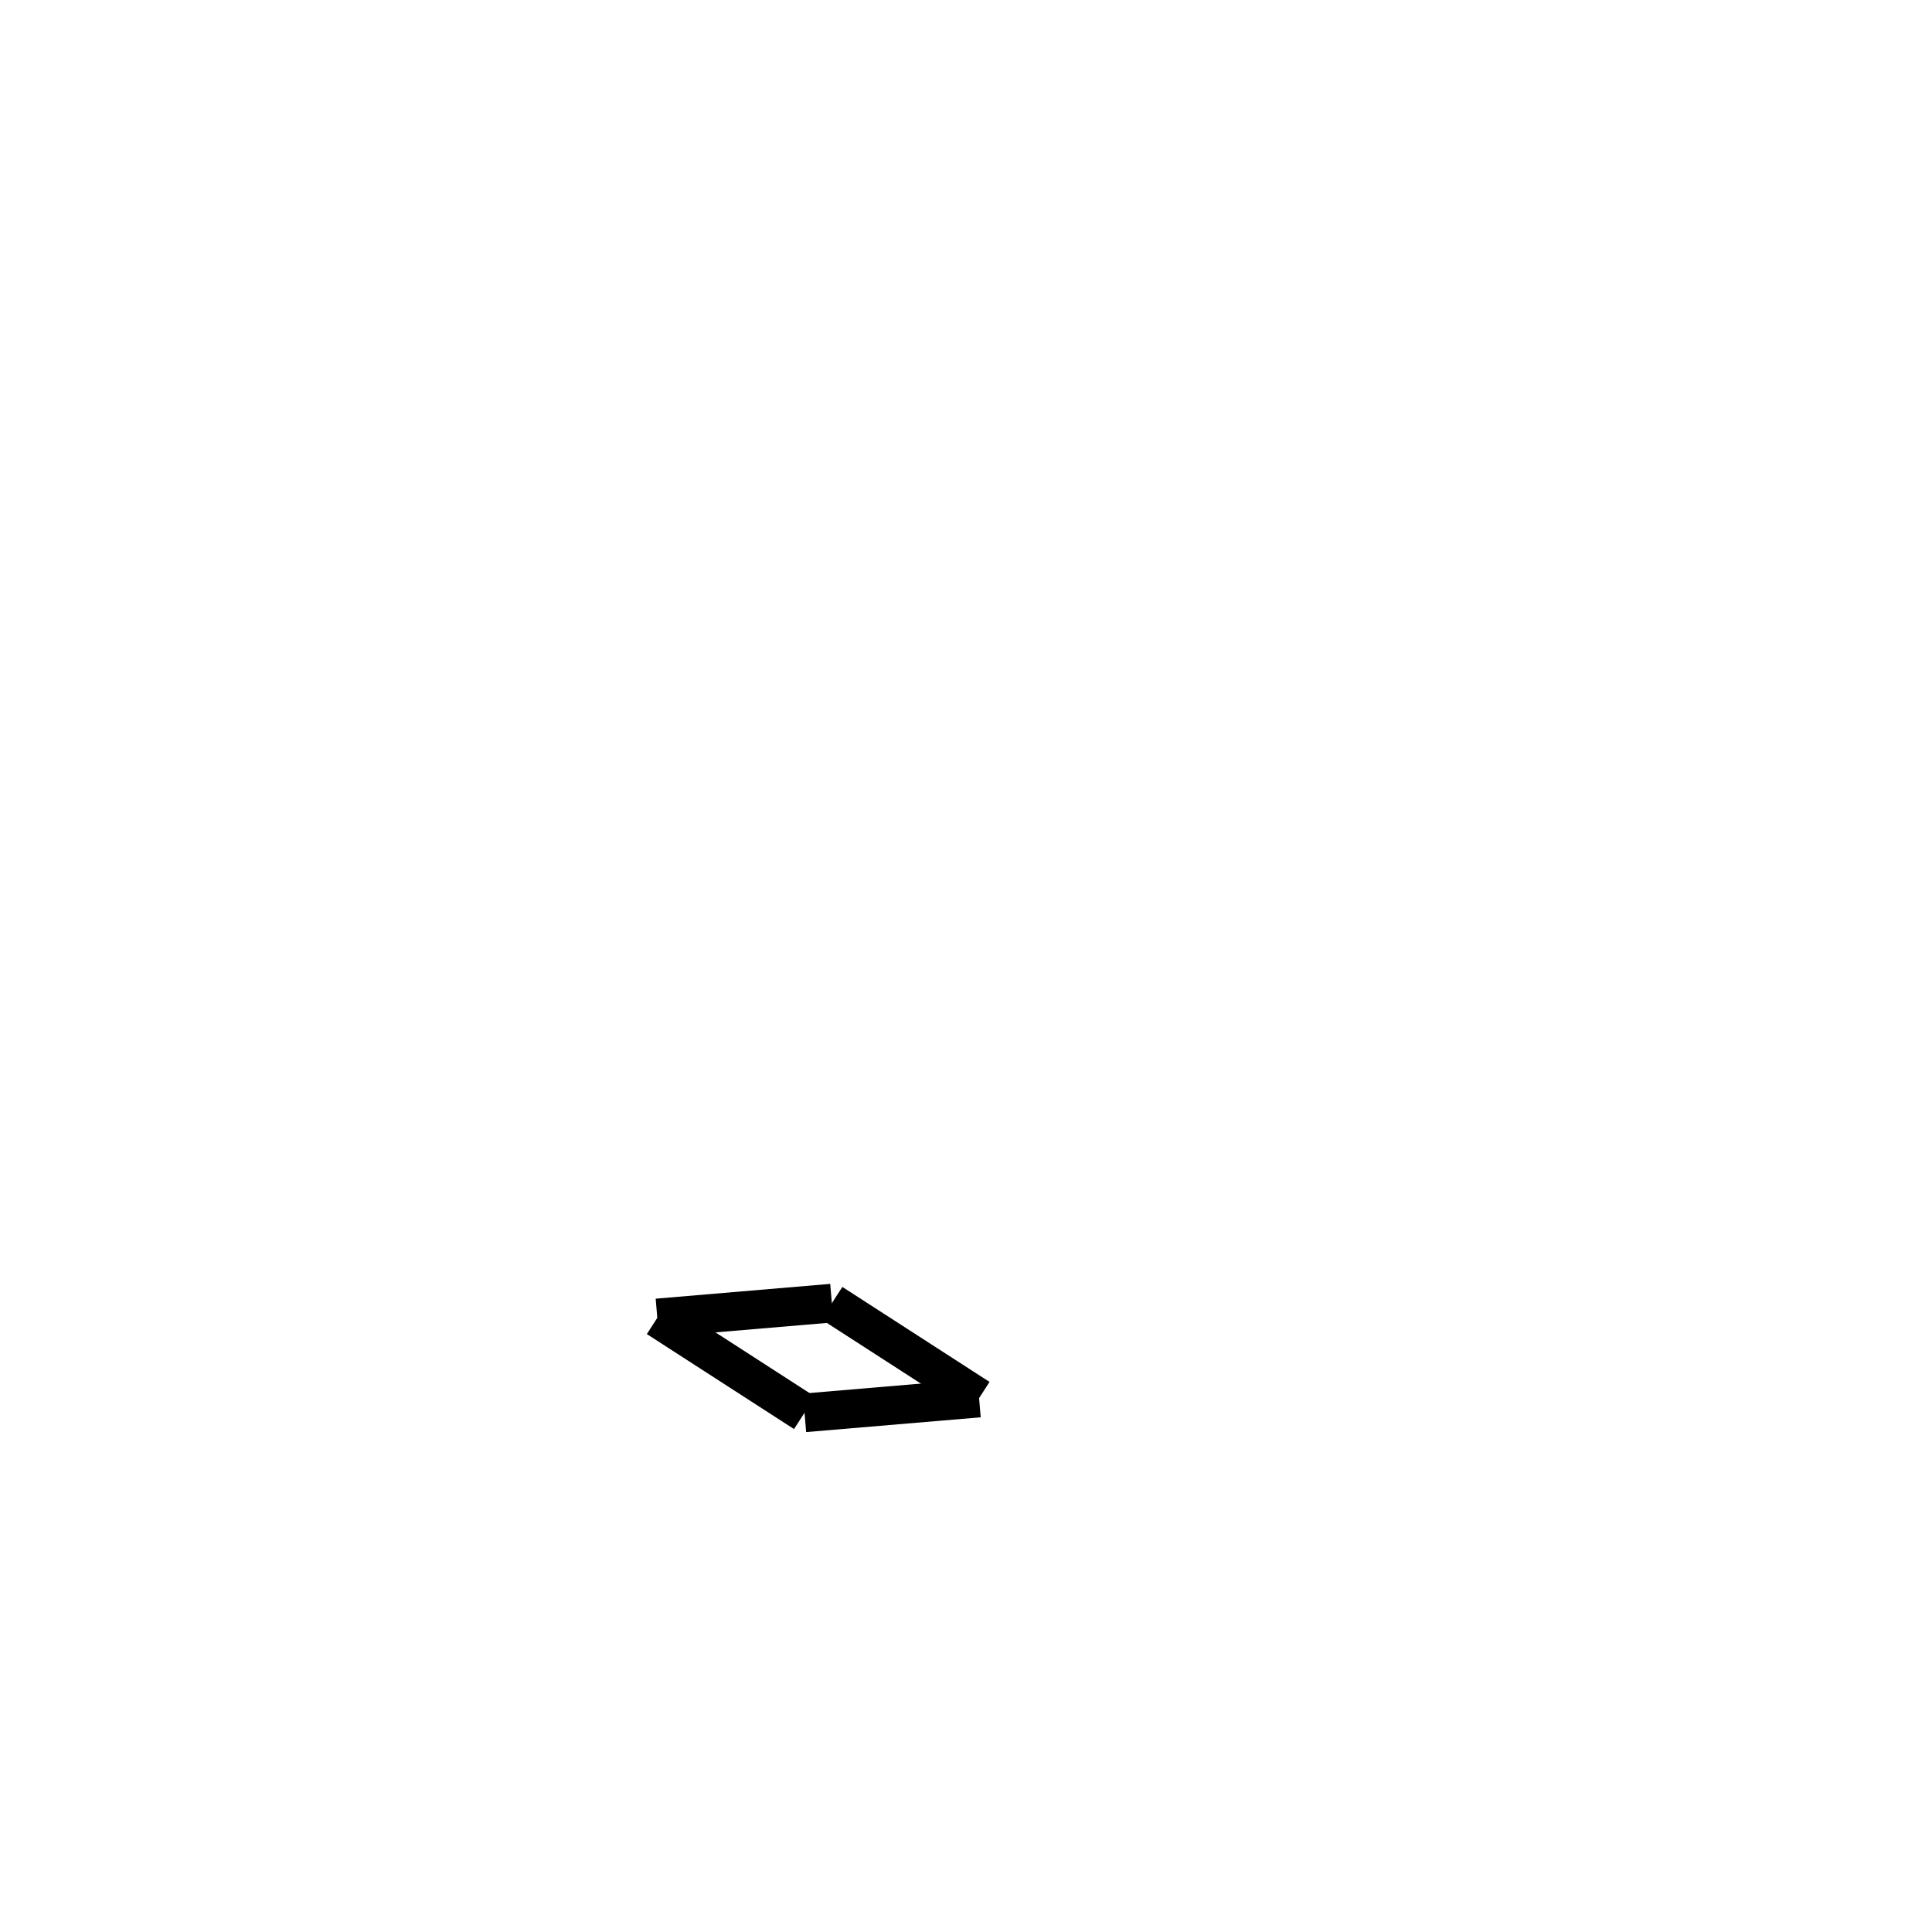
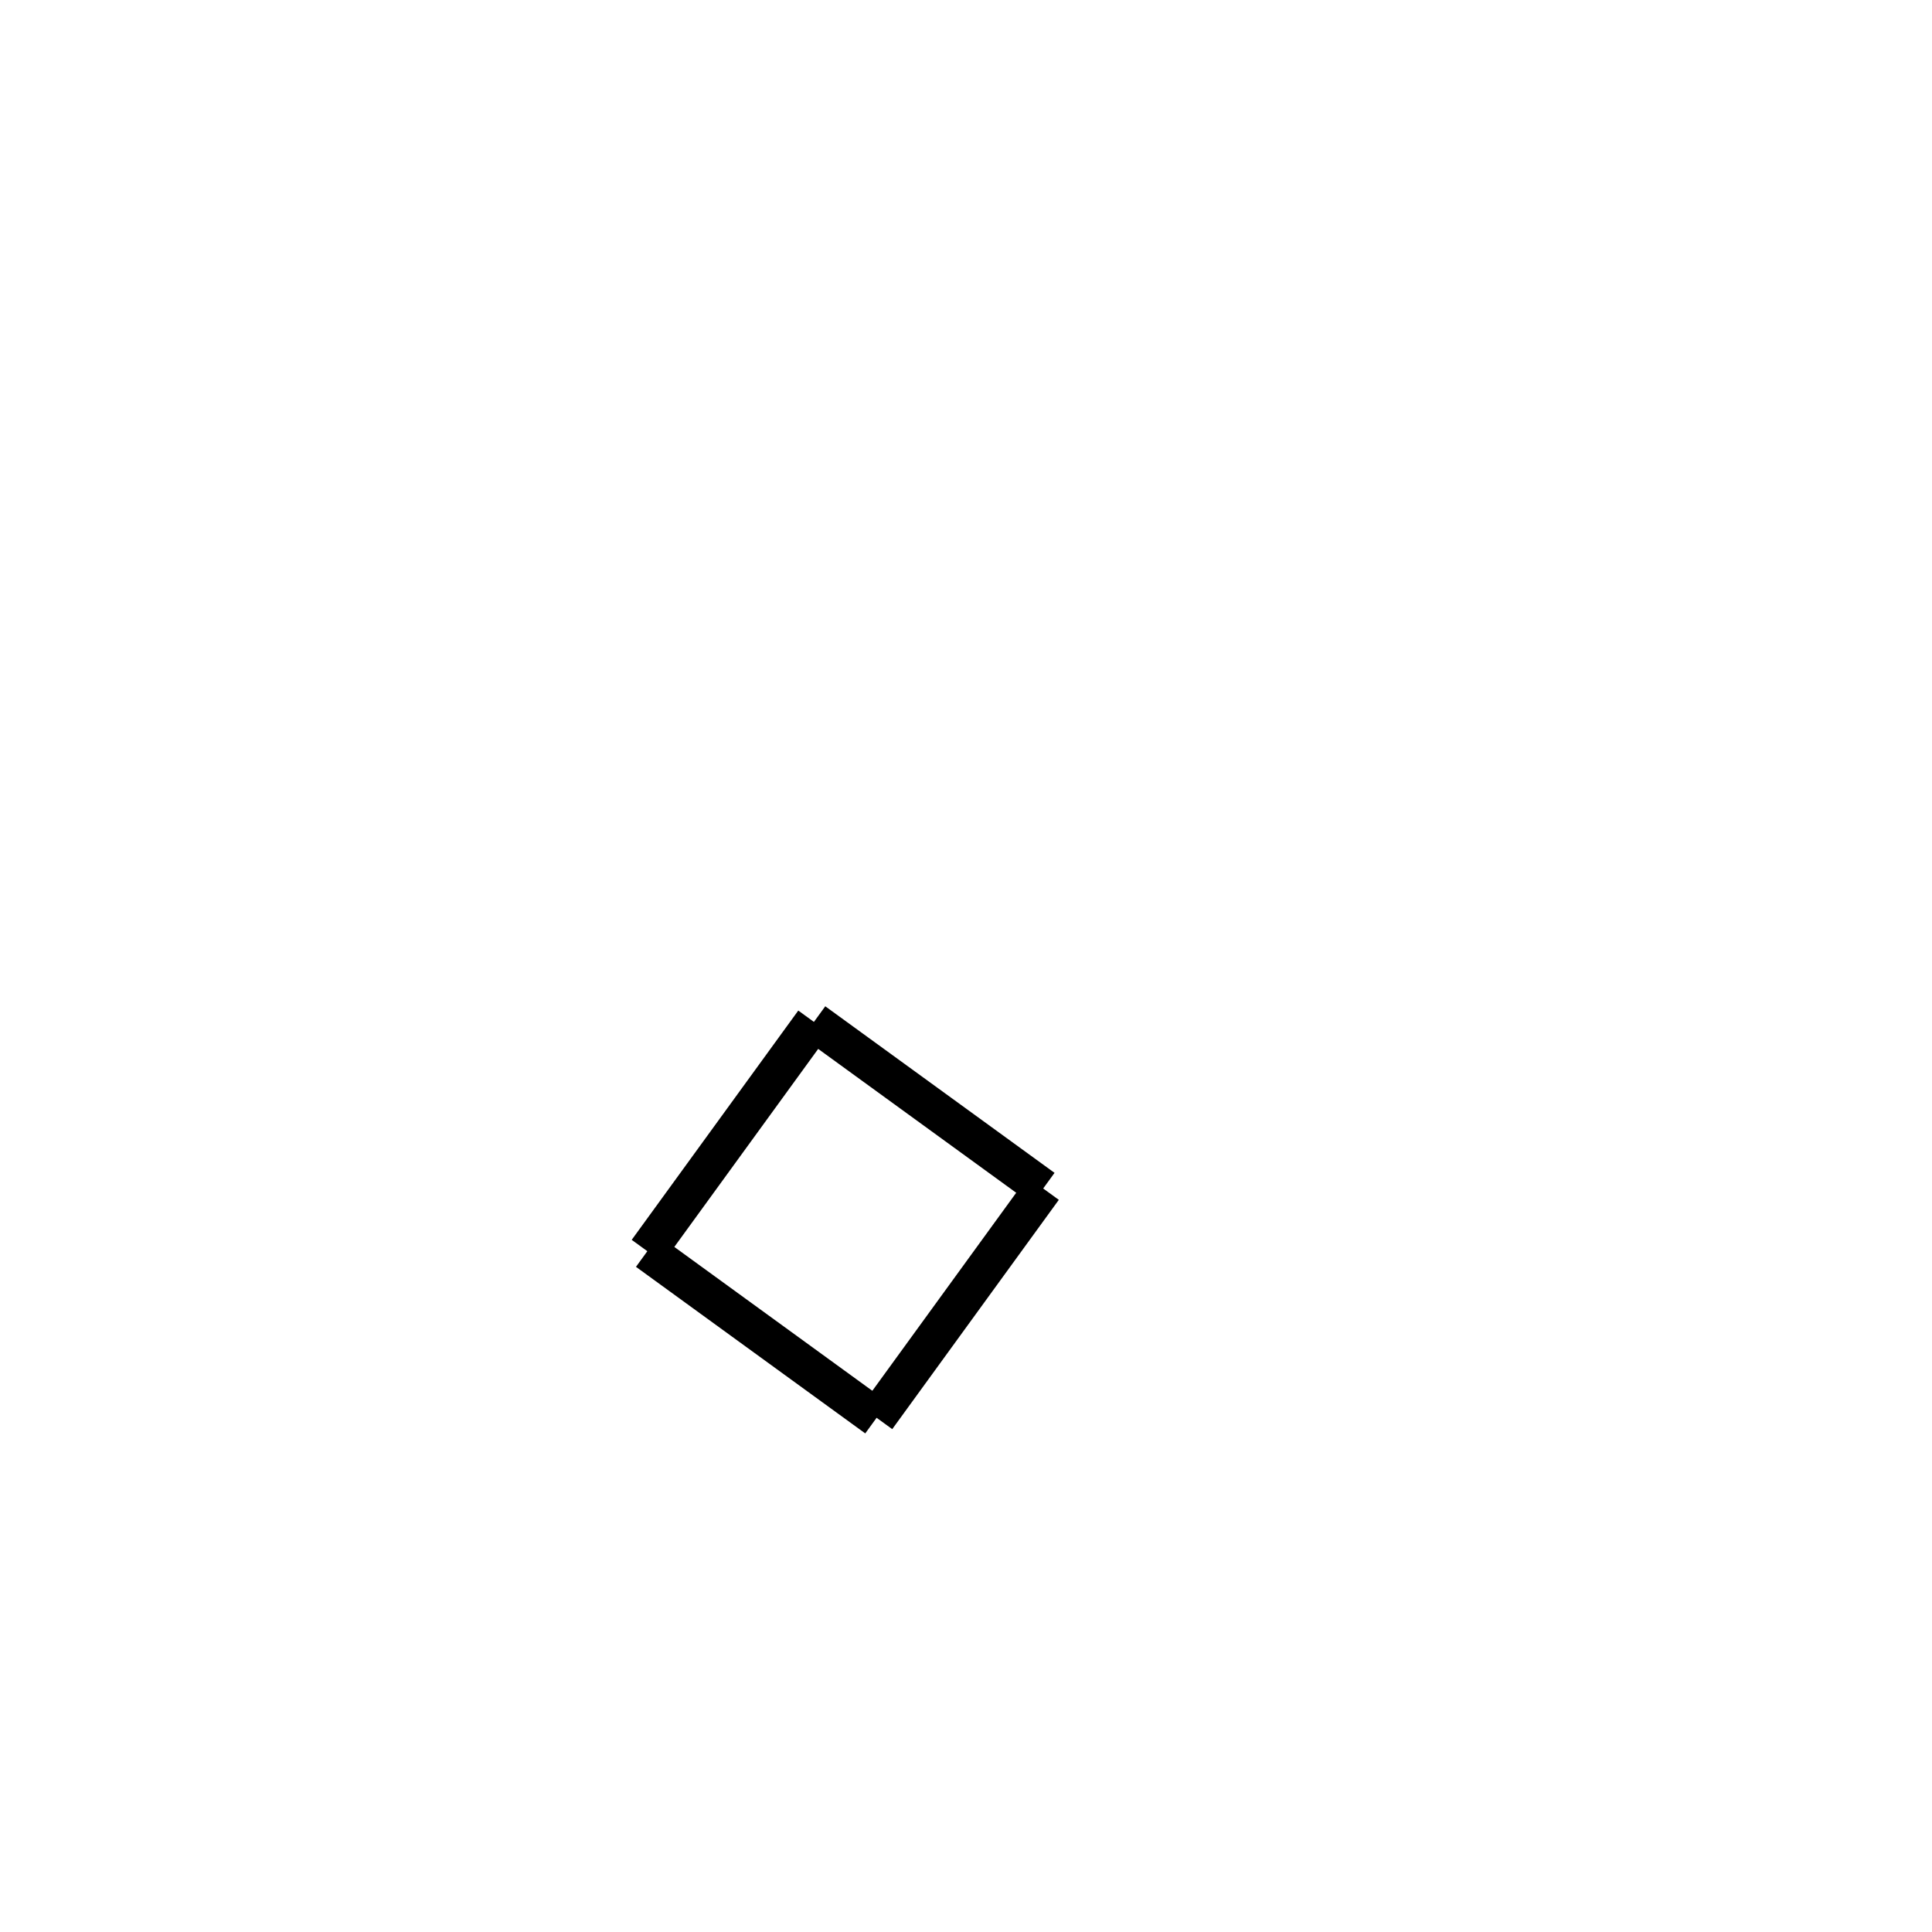
<svg xmlns="http://www.w3.org/2000/svg" height="100" width="100">
-   <line x1="34.022" y1="68.216" x2="43.056" y2="67.45" stroke-width="2" stroke="black" />
-   <line x1="43.058" y1="67.451" x2="50.676" y2="72.368" stroke-width="2" stroke="black" />
-   <line x1="41.642" y1="73.128" x2="50.677" y2="72.363" stroke-width="2" stroke="black" />
-   <line x1="34.023" y1="68.211" x2="41.641" y2="73.128" stroke-width="2" stroke="black" />
+   <line x1="42.128" y1="52.894" x2="53.995" y2="61.516" stroke-width="2" stroke="black" />
+   <line x1="53.995" y1="61.516" x2="45.373" y2="73.384" stroke-width="2" stroke="black" />
+   <line x1="33.506" y1="64.762" x2="45.373" y2="73.384" stroke-width="2" stroke="black" />
+   <line x1="42.128" y1="52.894" x2="33.506" y2="64.762" stroke-width="2" stroke="black" />
</svg>
